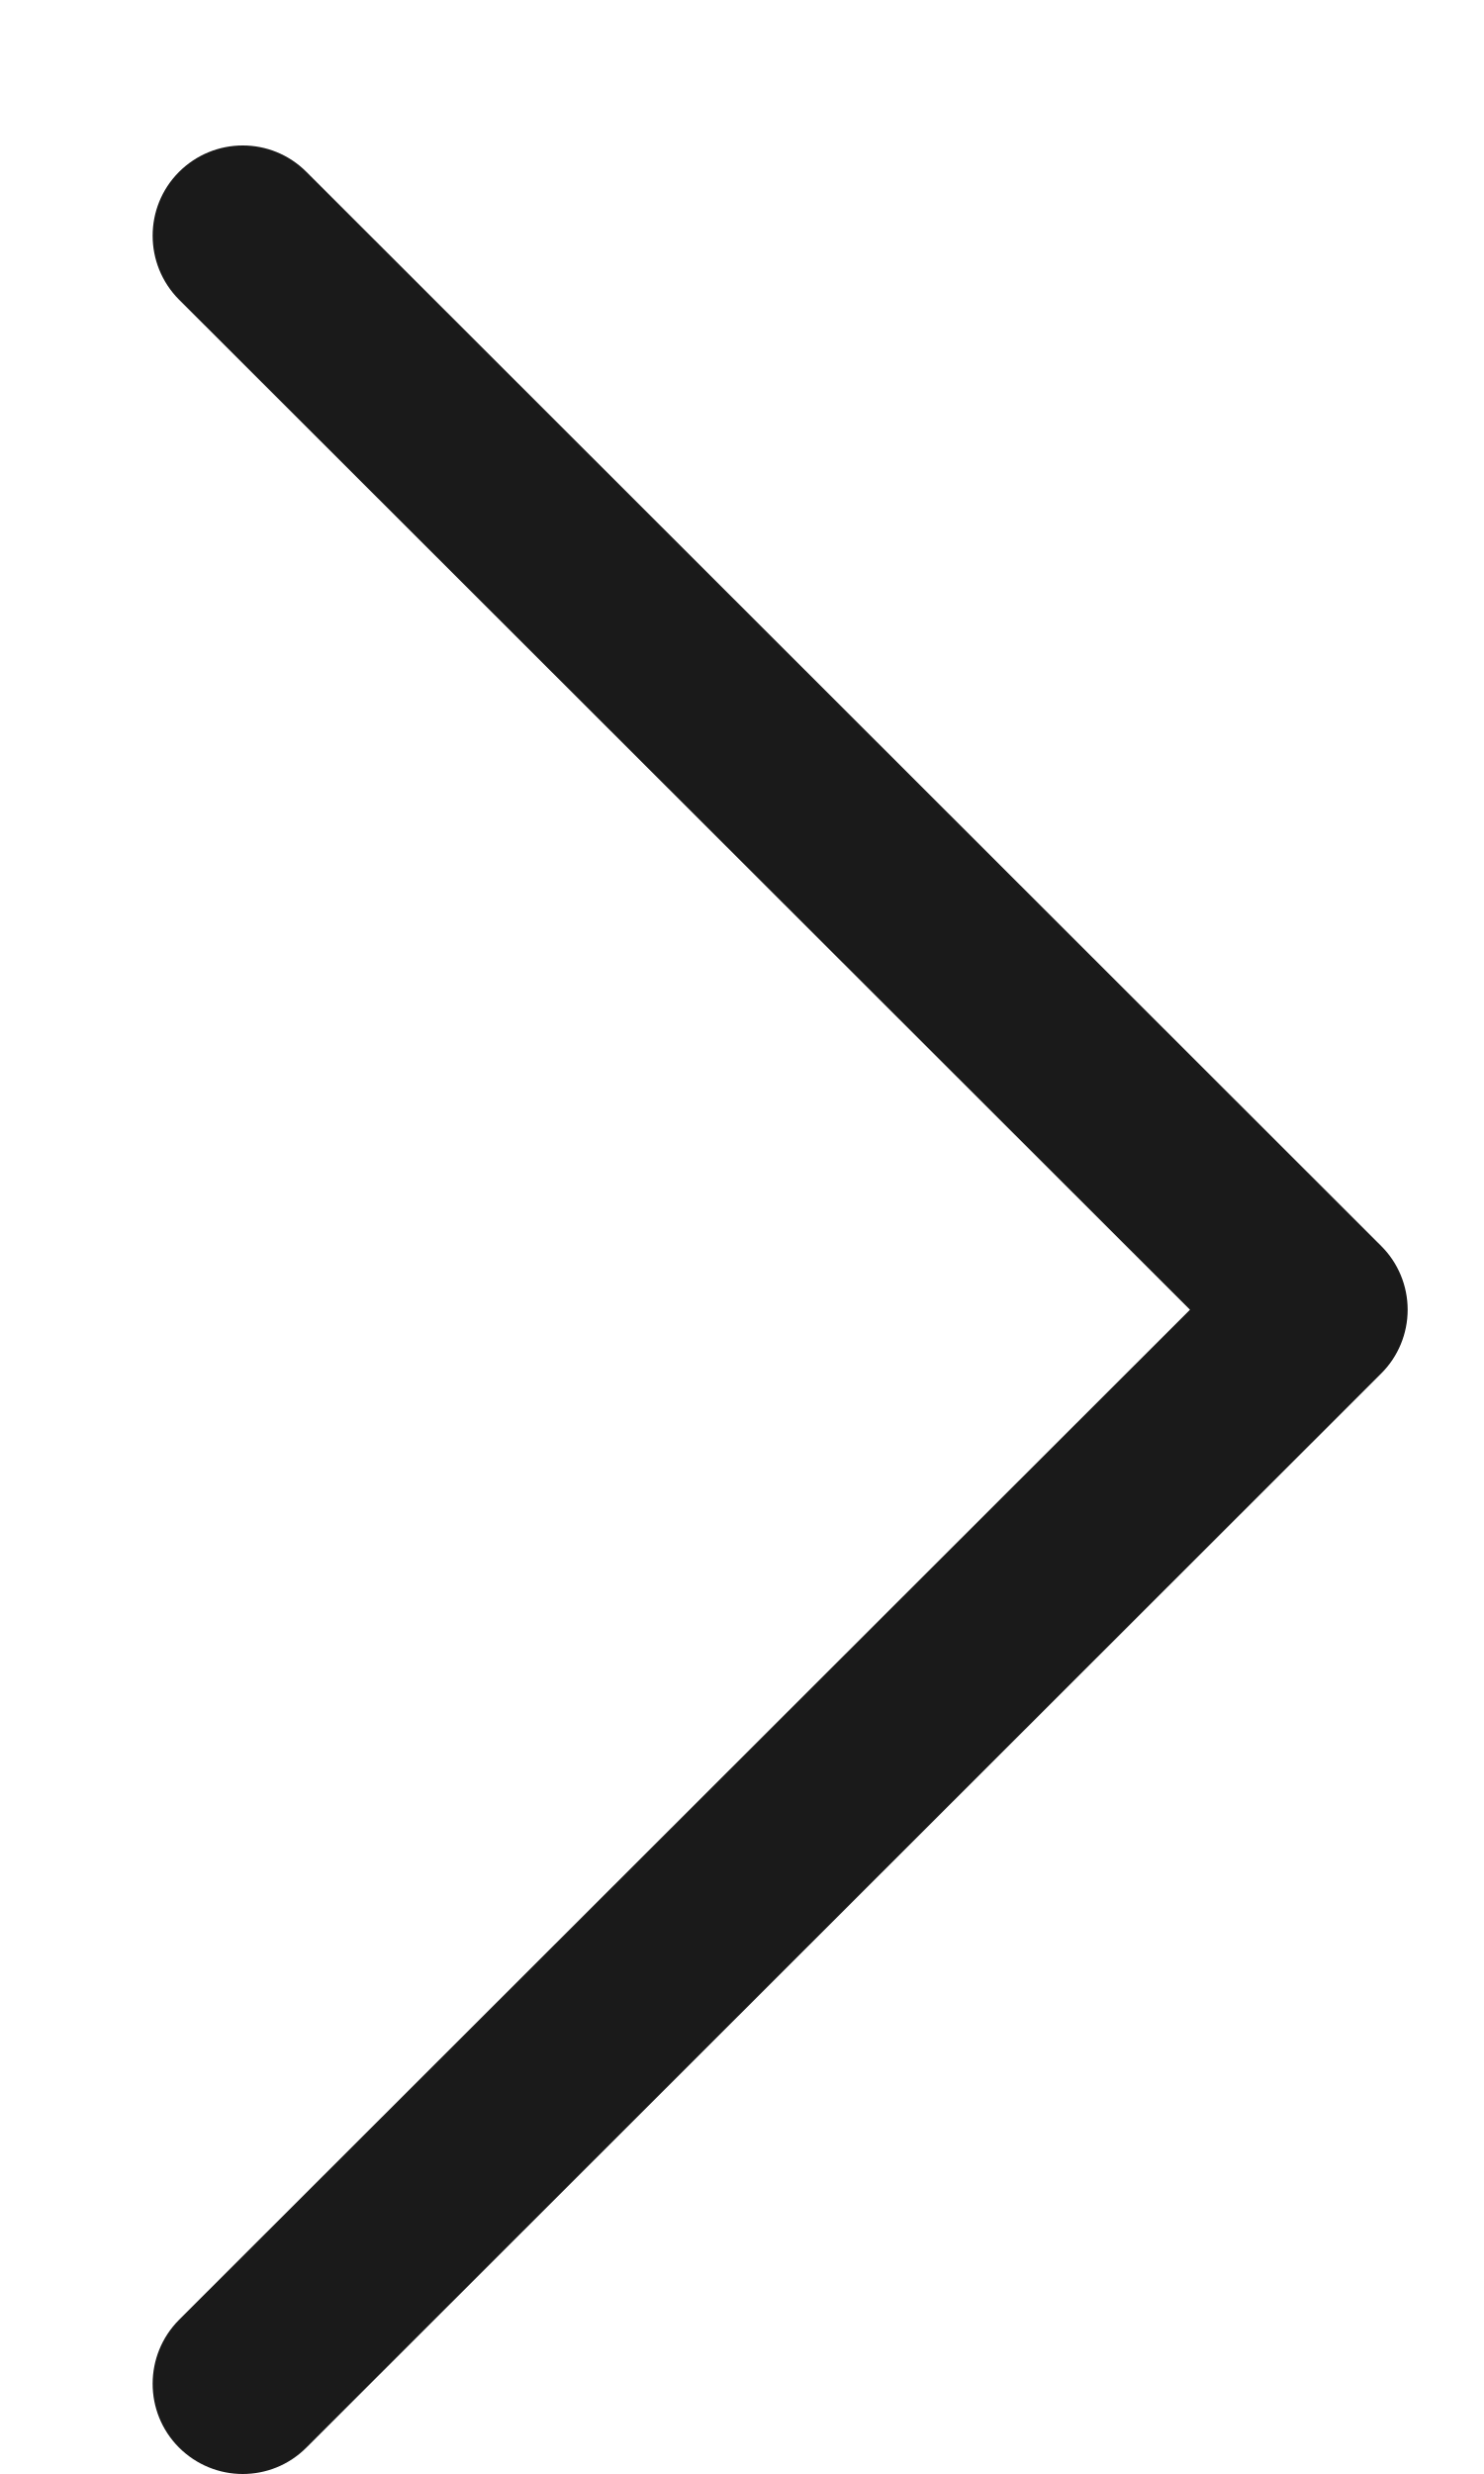
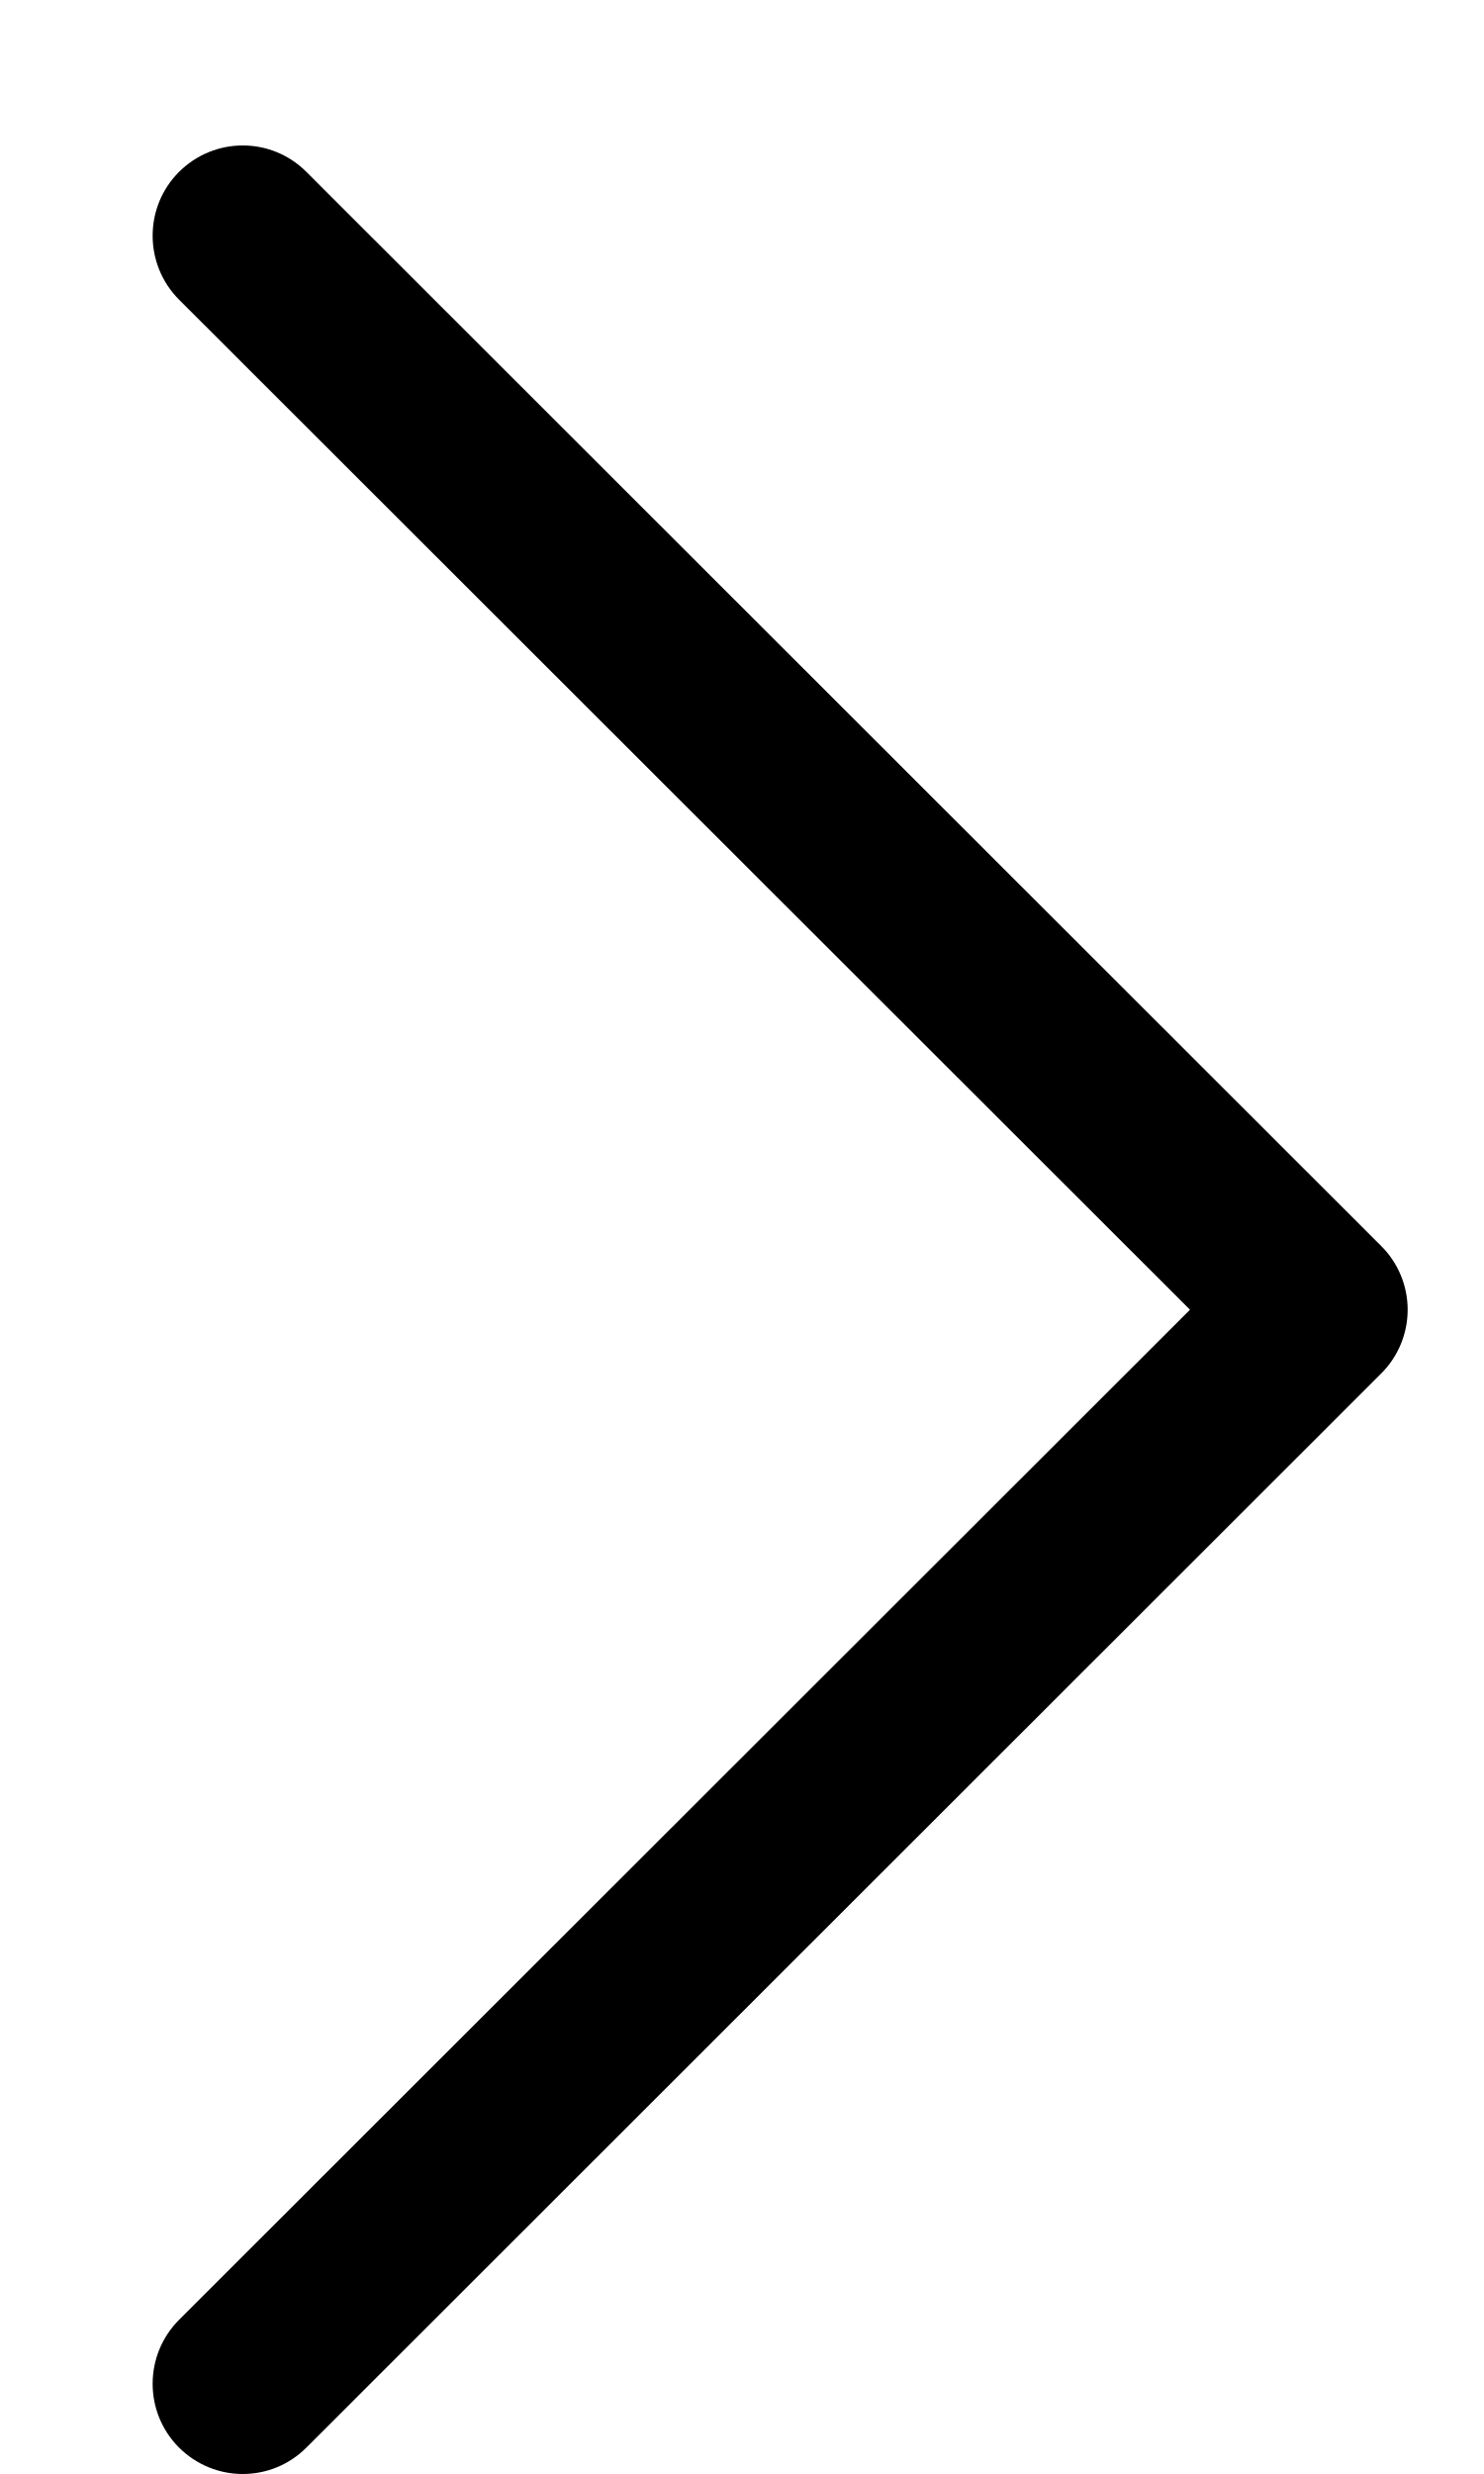
<svg xmlns="http://www.w3.org/2000/svg" width="9px" height="15px">
-   <path fill-rule="evenodd" fill="#1A1A1A" d="M8.376,7.554 L1.858,1.042 C1.644,0.828 1.299,0.829 1.085,1.043 C0.872,1.257 0.873,1.603 1.086,1.817 L7.217,7.941 L1.086,14.065 C0.873,14.279 0.872,14.625 1.085,14.839 C1.192,14.946 1.332,15.000 1.472,15.000 C1.612,15.000 1.751,14.947 1.858,14.840 L8.376,8.328 C8.479,8.226 8.537,8.086 8.537,7.941 C8.537,7.796 8.479,7.656 8.376,7.554 Z" />
+   <path fill-rule="evenodd" fill="#000" d="M8.376,7.554 L1.858,1.042 C1.644,0.828 1.299,0.829 1.085,1.043 C0.872,1.257 0.873,1.603 1.086,1.817 L7.217,7.941 L1.086,14.065 C0.873,14.279 0.872,14.625 1.085,14.839 C1.192,14.946 1.332,15.000 1.472,15.000 C1.612,15.000 1.751,14.947 1.858,14.840 L8.376,8.328 C8.479,8.226 8.537,8.086 8.537,7.941 C8.537,7.796 8.479,7.656 8.376,7.554 Z" />
</svg>
